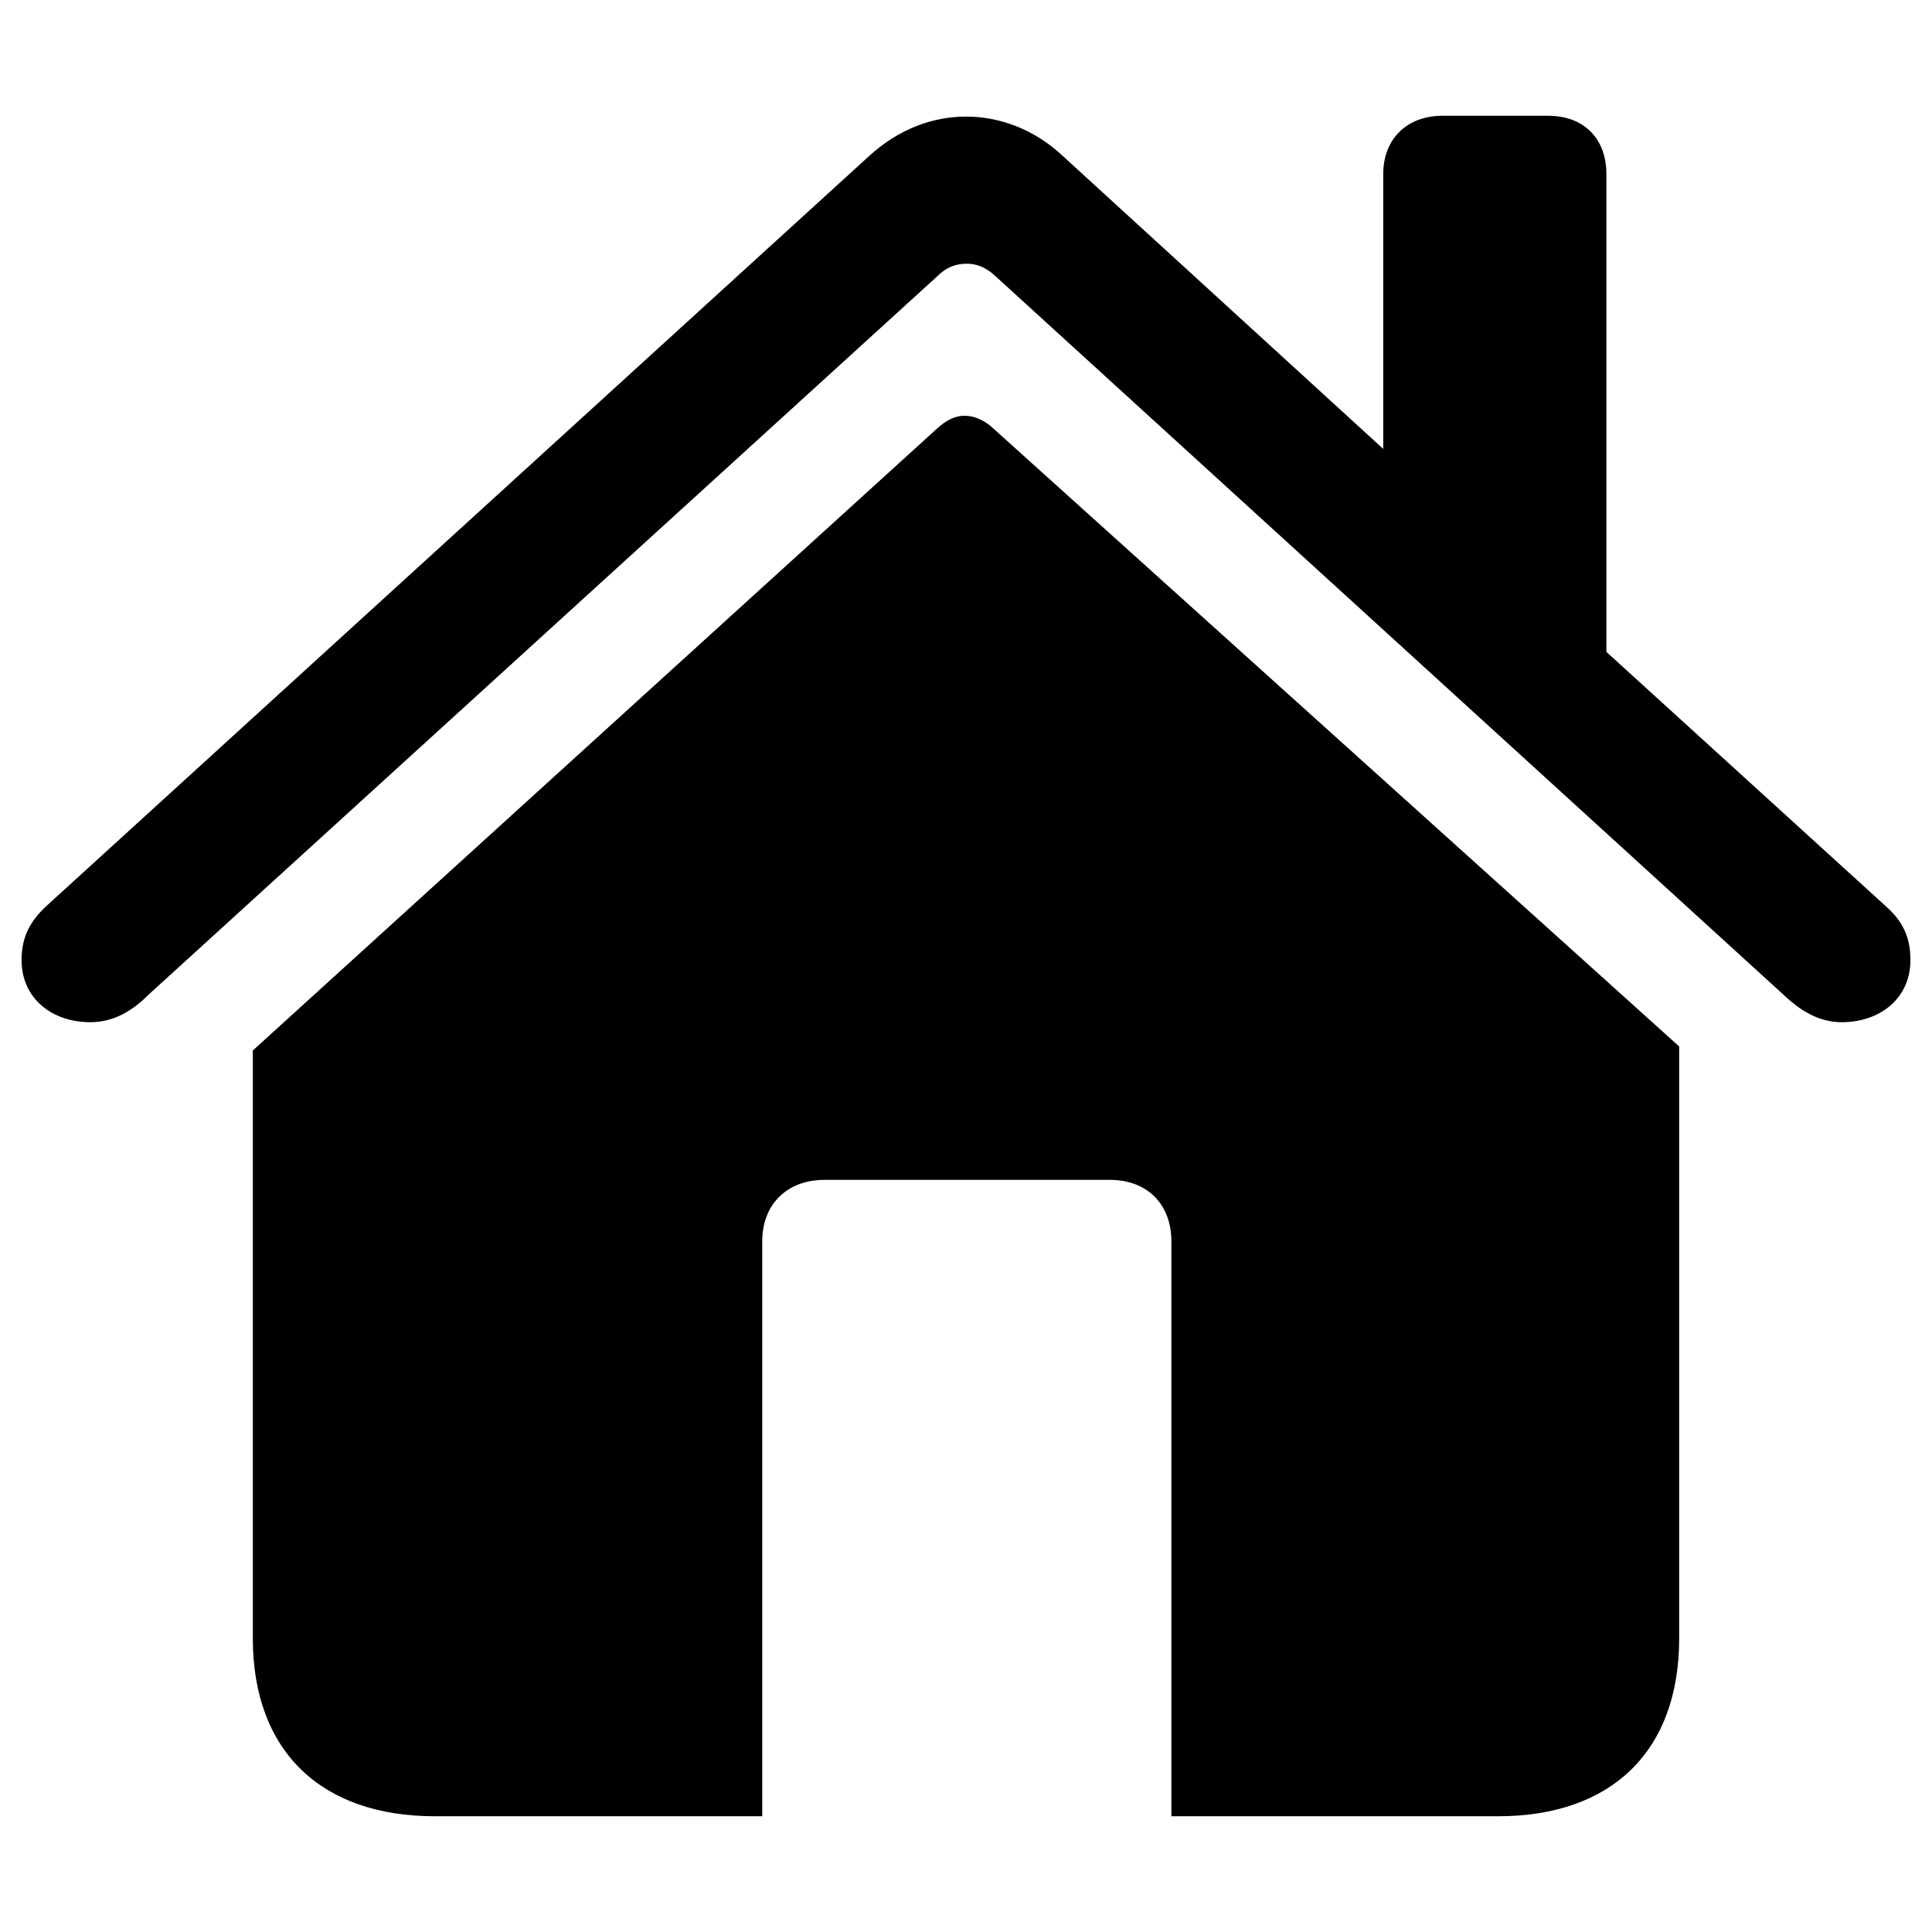
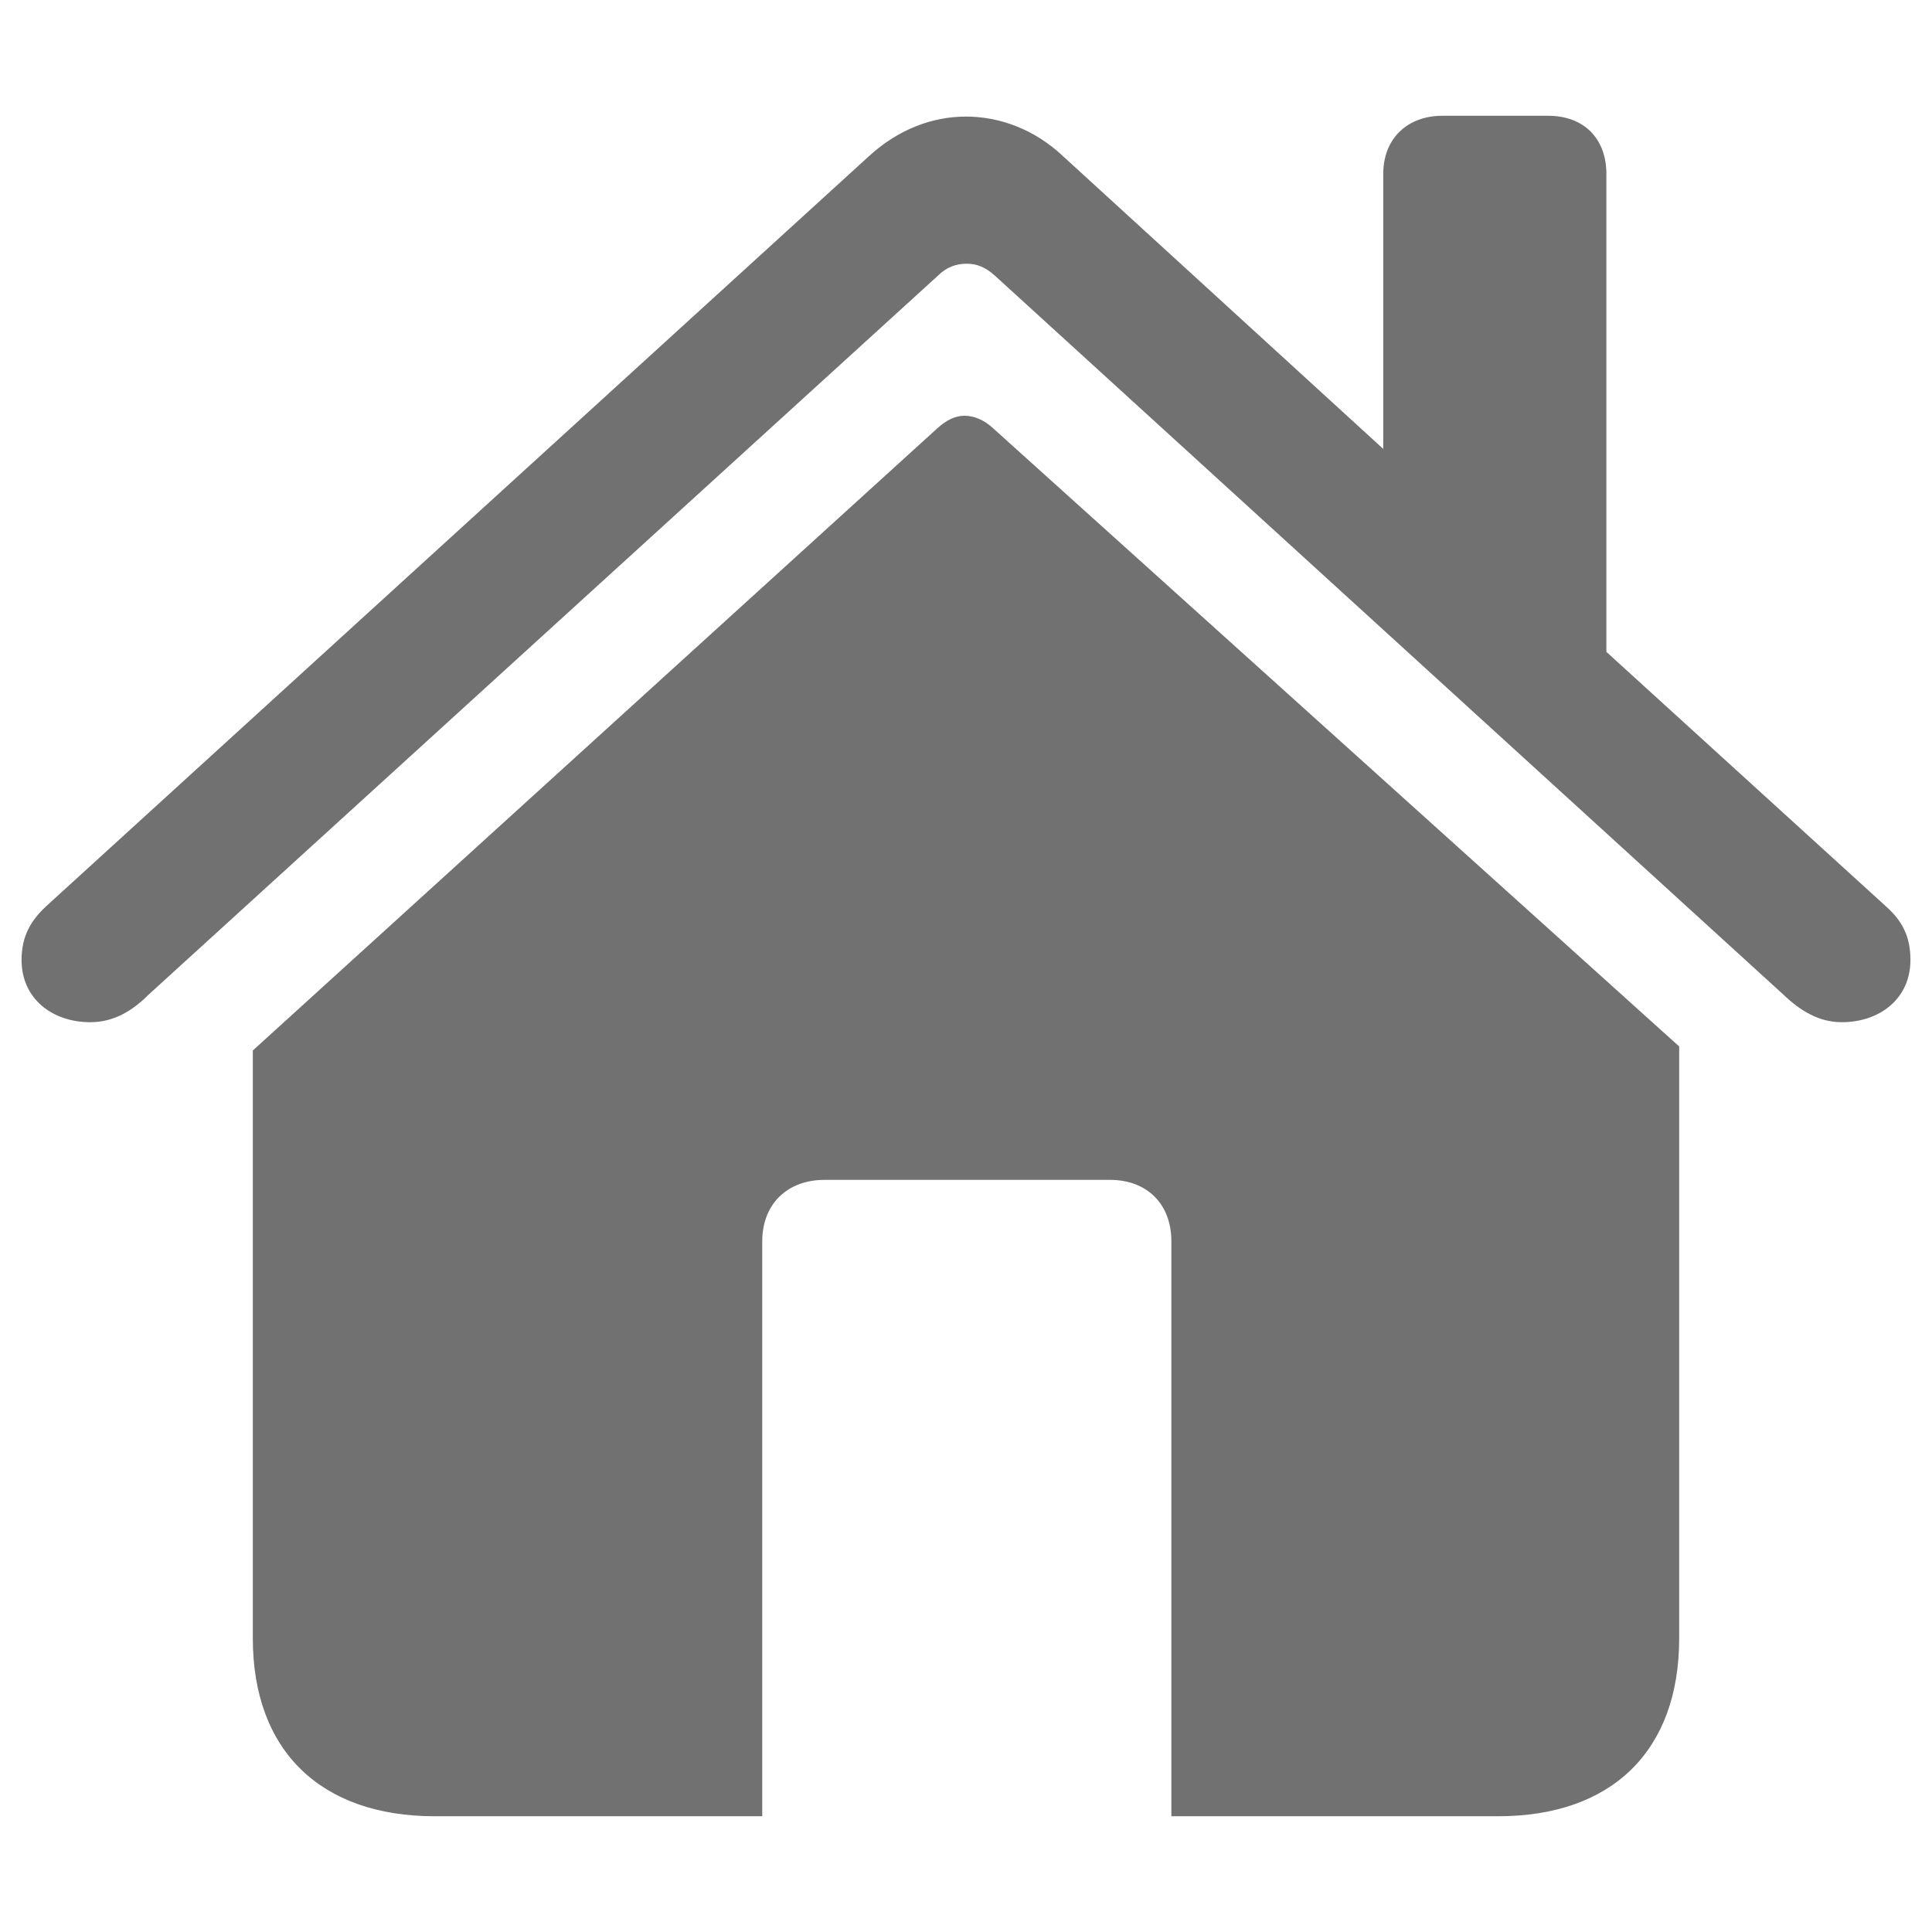
- <svg xmlns="http://www.w3.org/2000/svg" fill="#000000" width="800px" height="800px" viewBox="0 0 56 56">
+ <svg xmlns="http://www.w3.org/2000/svg" fill="#717171" width="800px" height="800px" viewBox="0 0 56 56">
  <path d="M .625 27.824 C .625 28.949 1.516 29.629 2.617 29.629 C 3.297 29.629 3.836 29.301 4.305 28.832 L 27.18 7.996 C 27.437 7.738 27.719 7.644 28.023 7.644 C 28.305 7.644 28.562 7.738 28.844 7.996 L 51.695 28.832 C 52.187 29.301 52.726 29.629 53.383 29.629 C 54.484 29.629 55.375 28.949 55.375 27.824 C 55.375 27.121 55.117 26.676 54.672 26.277 L 46.562 18.895 L 46.562 5.043 C 46.562 4.012 45.906 3.356 44.875 3.356 L 41.805 3.356 C 40.797 3.356 40.094 4.012 40.094 5.043 L 40.094 13.012 L 30.812 4.527 C 29.992 3.754 28.984 3.379 28 3.379 C 27.015 3.379 26.031 3.754 25.187 4.527 L 1.328 26.277 C .906 26.676 .625 27.121 .625 27.824 Z M 7.328 47.488 C 7.328 50.746 9.297 52.645 12.601 52.645 L 22.094 52.645 L 22.094 35.98 C 22.094 34.902 22.82 34.199 23.898 34.199 L 32.172 34.199 C 33.25 34.199 33.953 34.902 33.953 35.98 L 33.953 52.645 L 43.422 52.645 C 46.726 52.645 48.672 50.746 48.672 47.488 L 48.672 30.332 L 28.773 12.402 C 28.515 12.168 28.234 12.051 27.953 12.051 C 27.695 12.051 27.437 12.168 27.156 12.426 L 7.328 30.449 Z" />
</svg>
